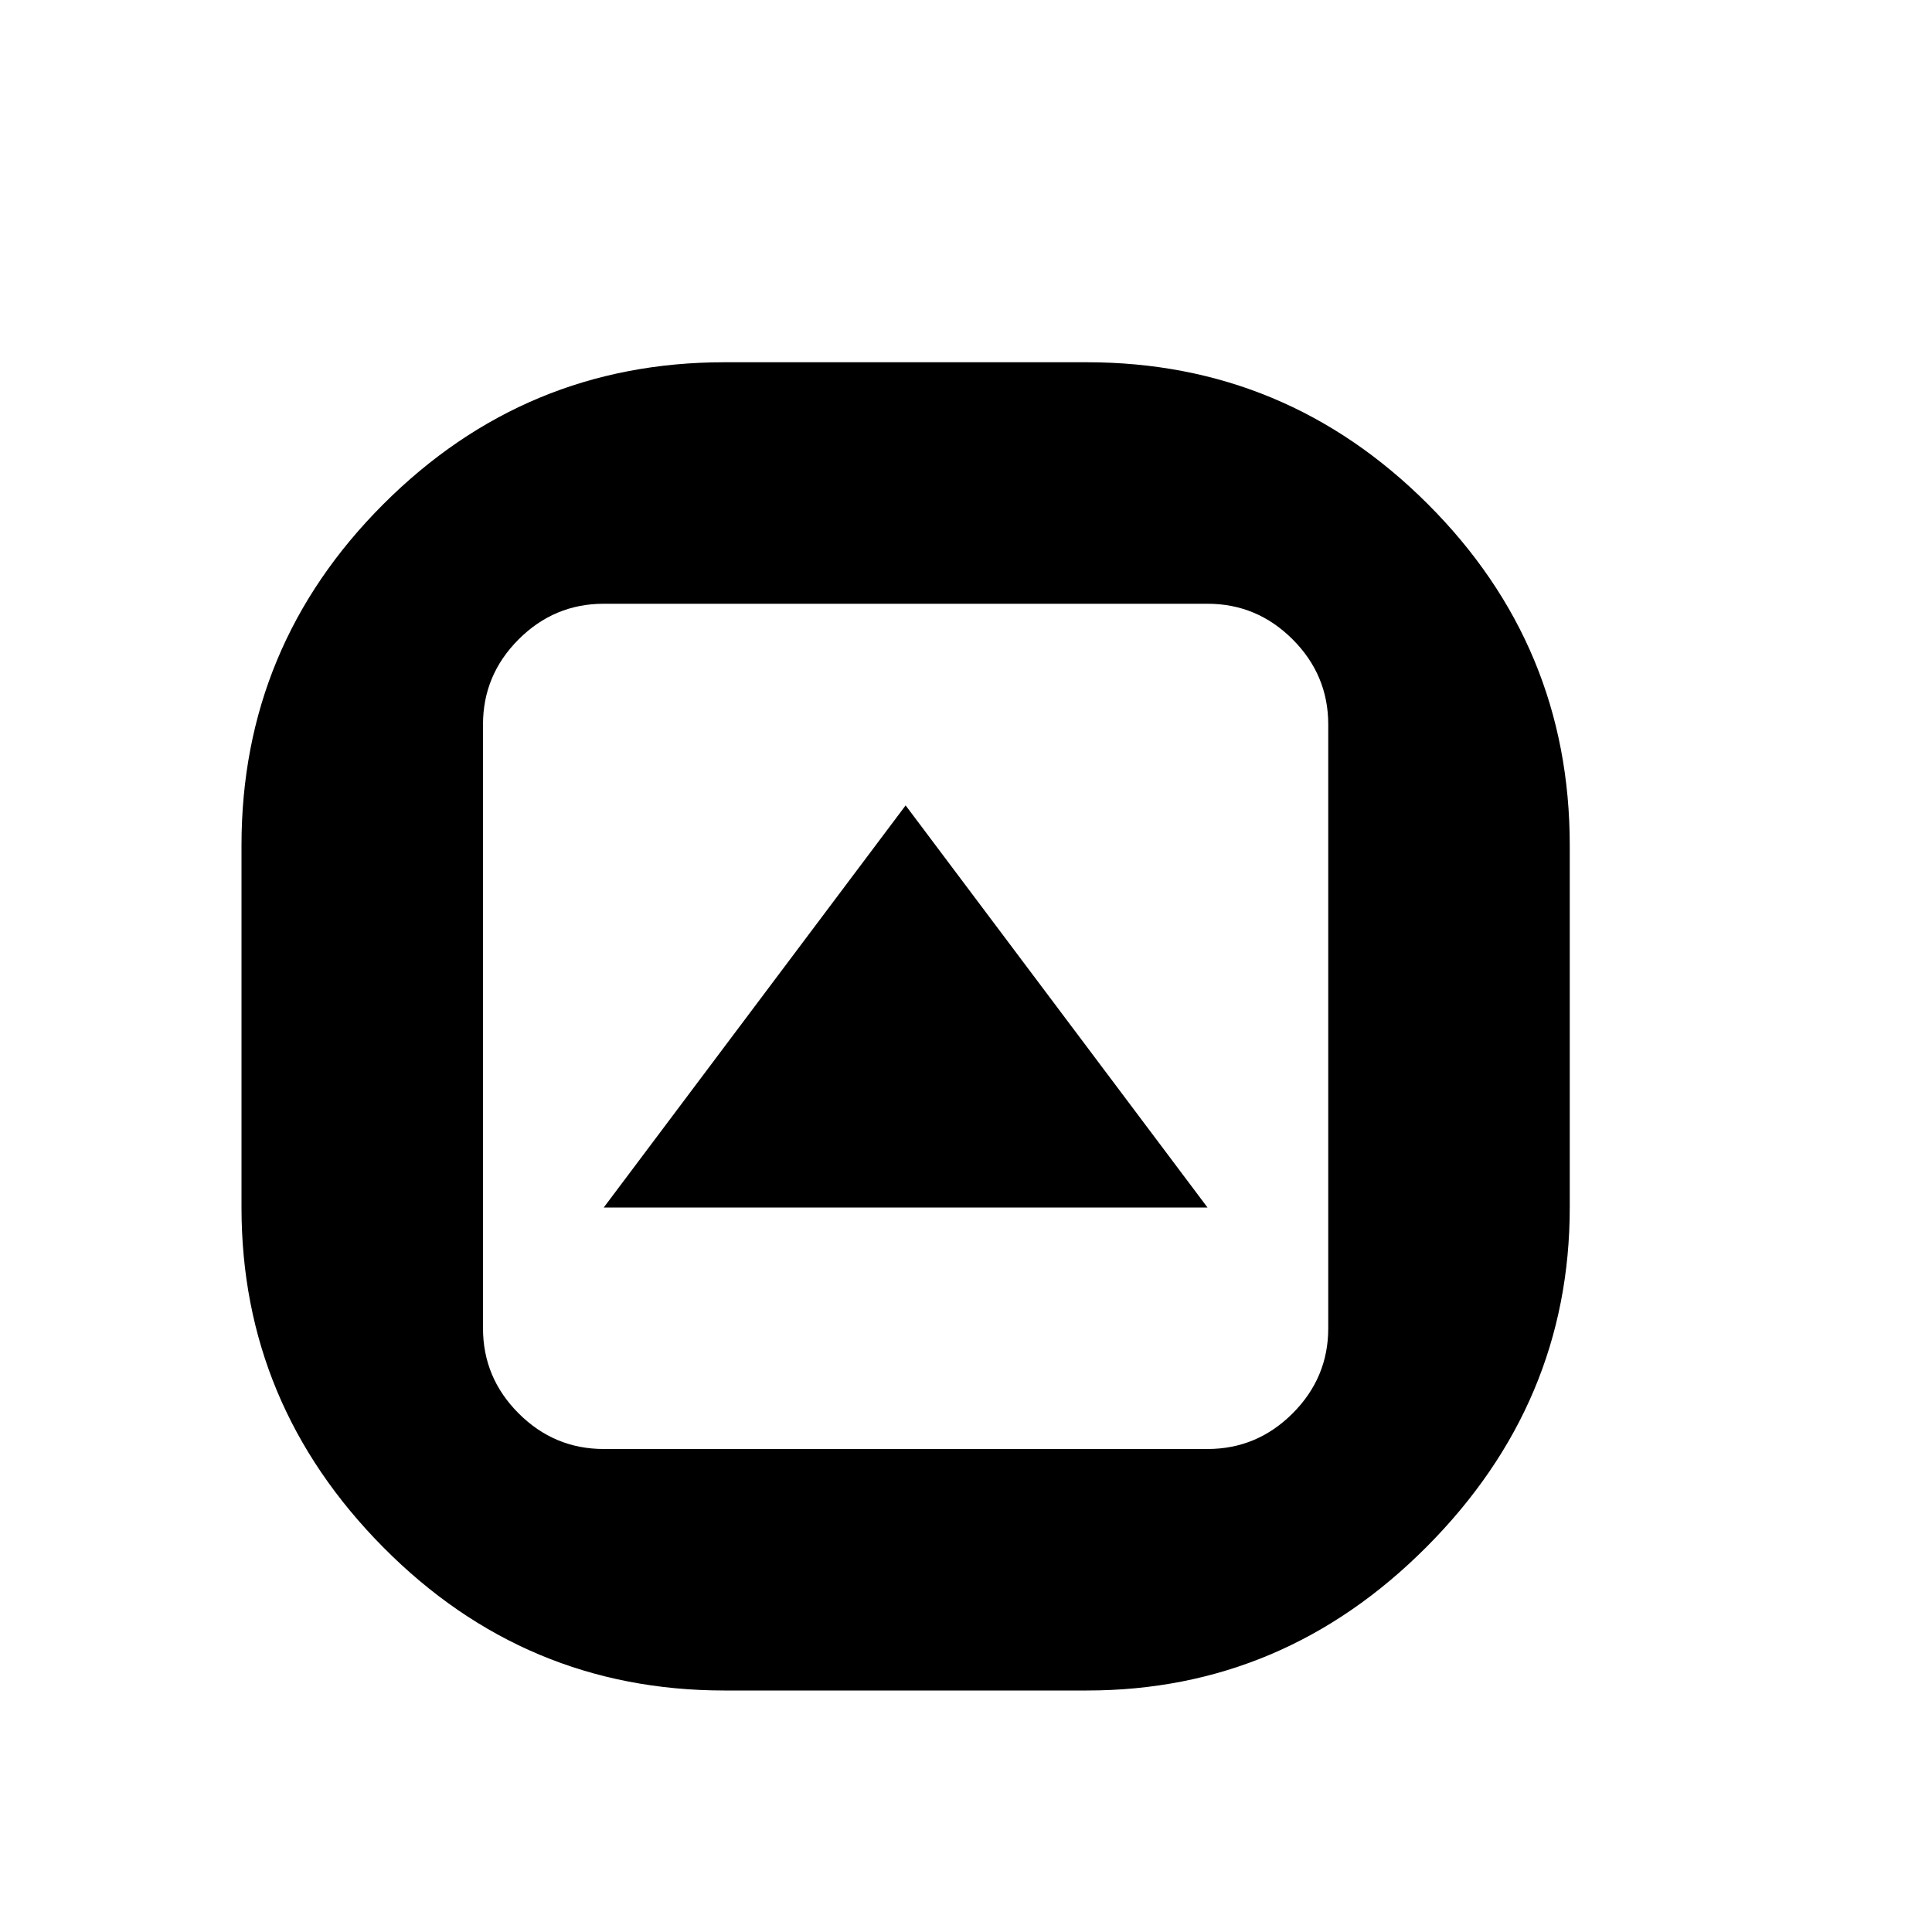
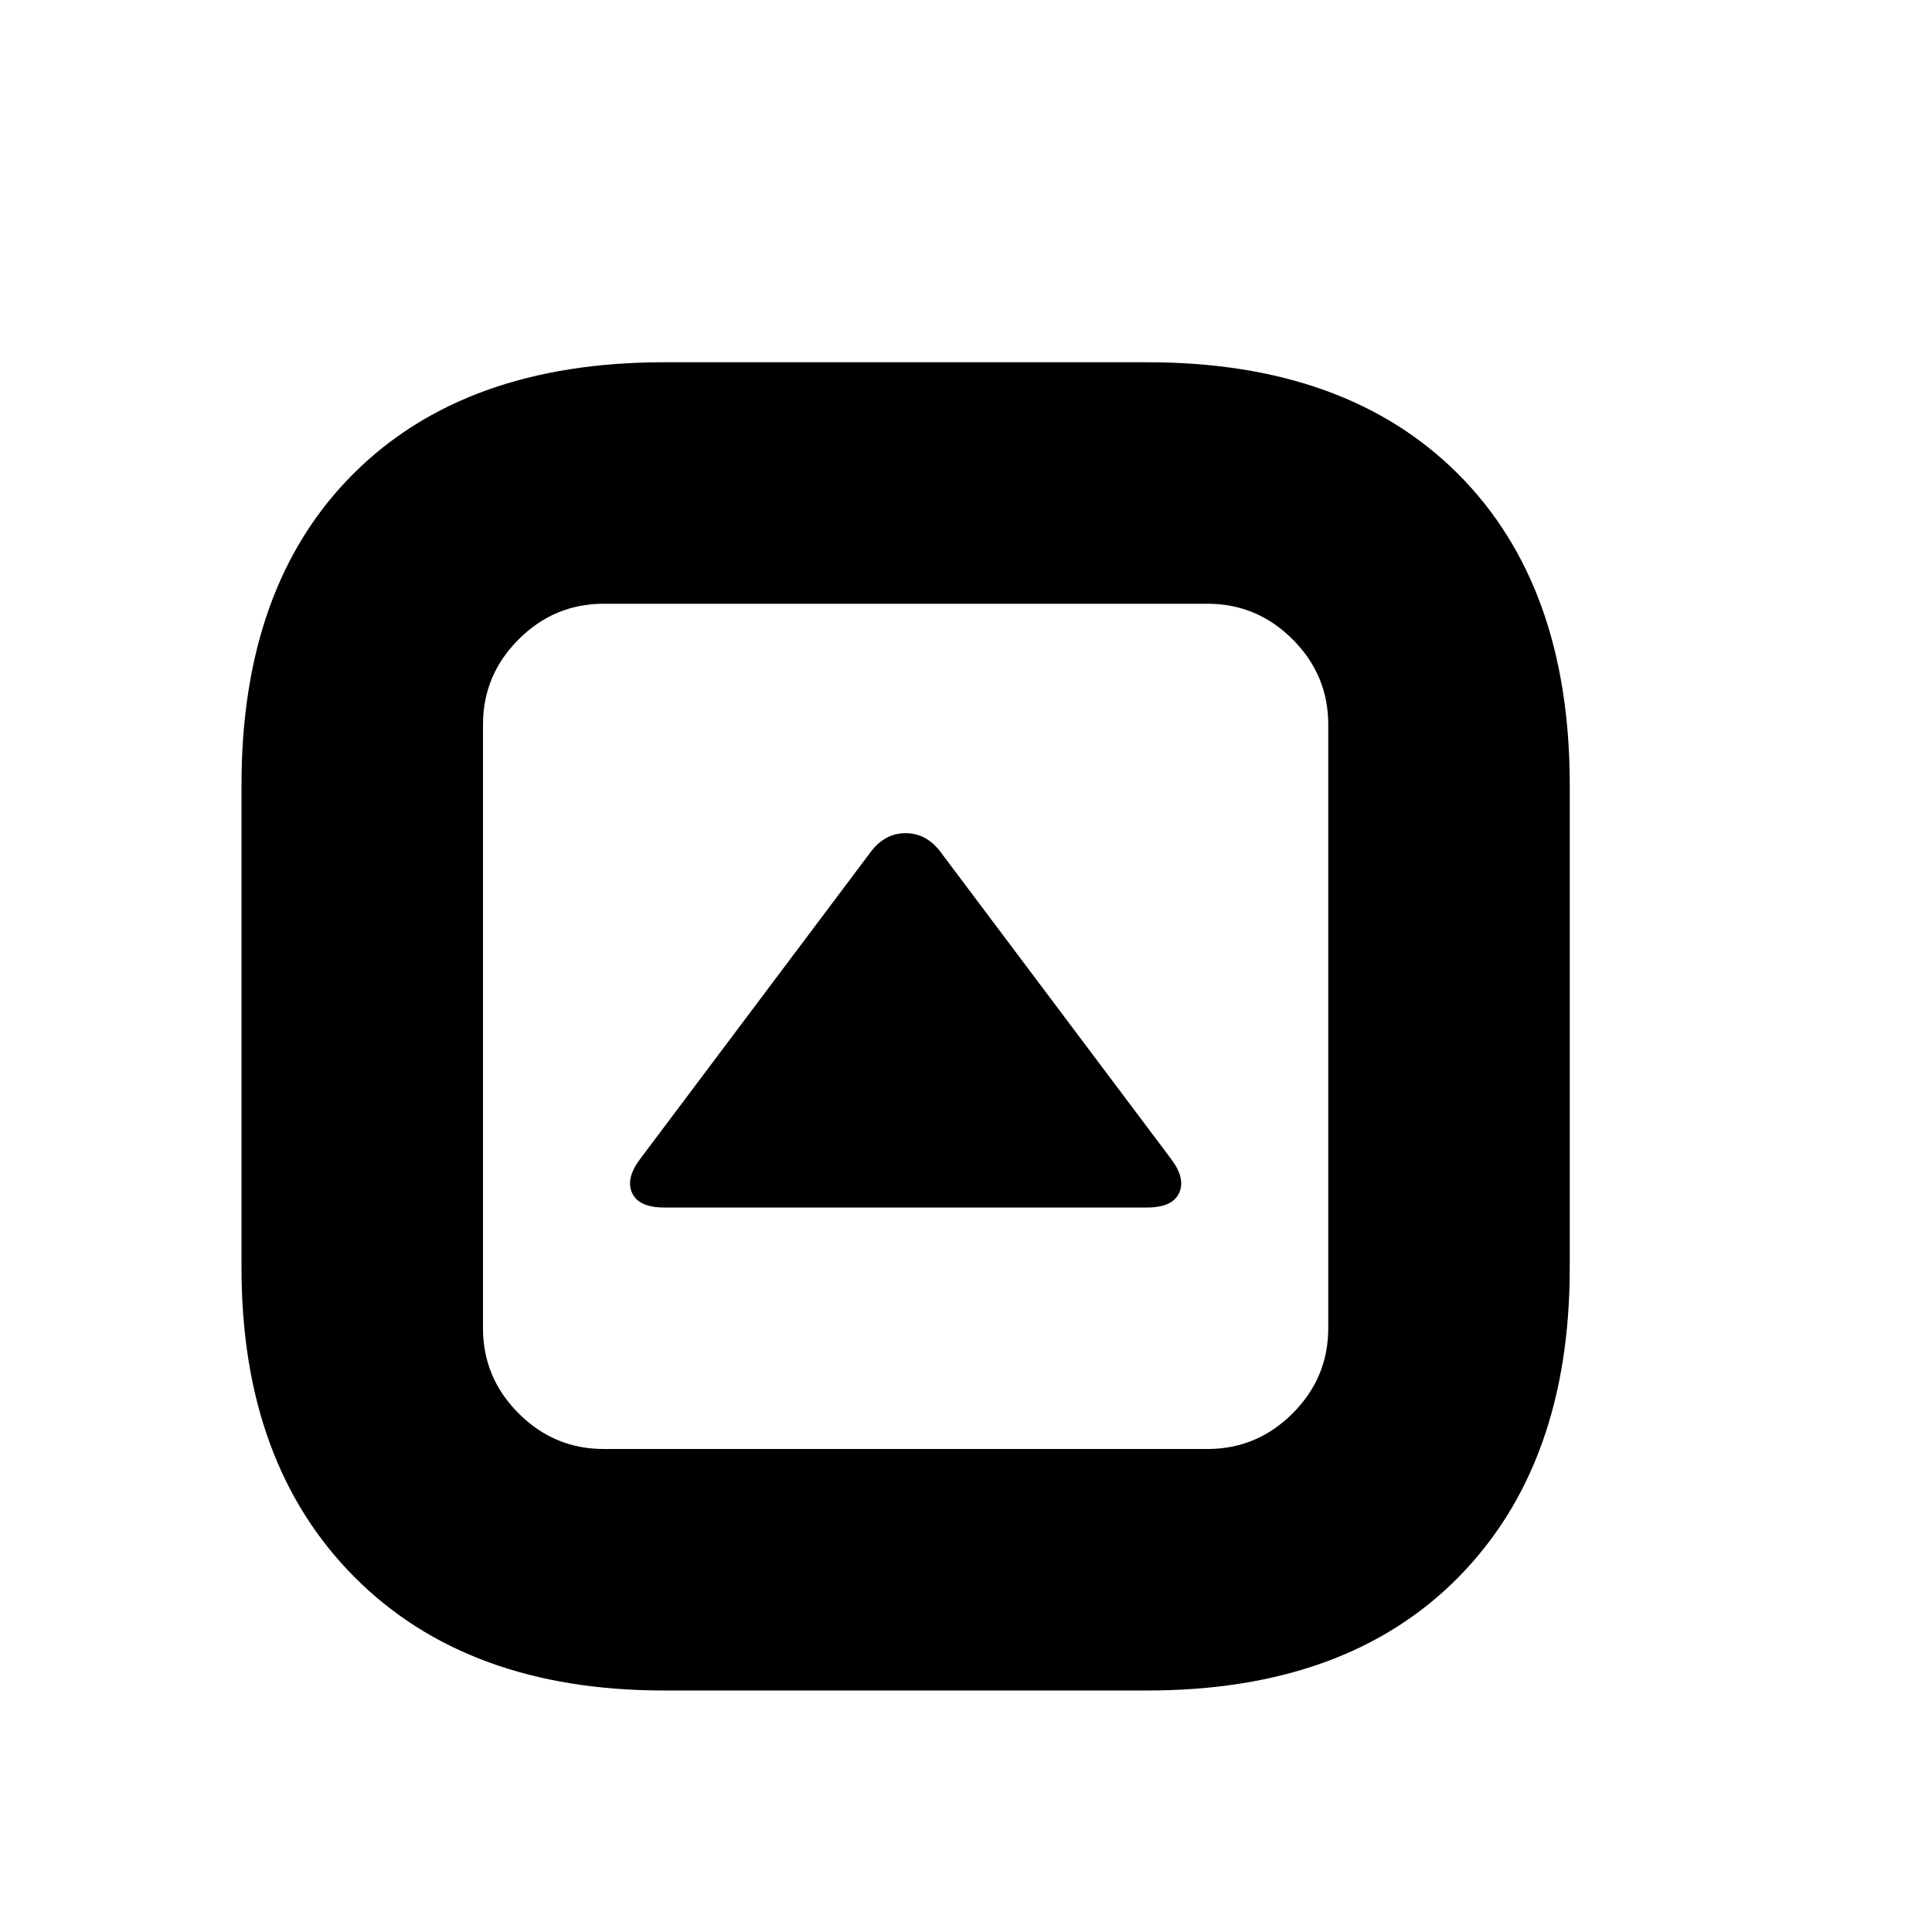
<svg xmlns="http://www.w3.org/2000/svg" version="1.1" width="1600" height="1600" xml:space="preserve">
  <g transform="translate(200, 1400) scale(1, -1)">
-     <path id="collapse-up" d="M0 400v300q0 165 117.5 282.5t282.5 117.5h300q165 0 282.5 -117.5t117.5 -282.5v-300q0 -162 -118.5 -281t-281.5 -119h-300q-165 0 -282.5 118.5t-117.5 281.5zM200 300q0 -41 29.5 -70.5t70.5 -29.5h500q41 0 70.5 29.5t29.5 70.5v500q0 41 -29.5 70.5t-70.5 29.5 h-500q-41 0 -70.5 -29.5t-29.5 -70.5v-500zM300 400h500l-250 333z" />
+     <path id="collapse-up" d="M350 1100h400q165 0 257.5 -92.5t92.5 -257.5v-400q0 -163 -92.5 -256.5t-257.5 -93.5h-400q-163 0 -256.5 94t-93.5 256v400q0 165 92.5 257.5t257.5 92.5zM800 900h-500q-41 0 -70.5 -29.5t-29.5 -70.5v-500q0 -41 29.5 -70.5t70.5 -29.5h500q41 0 70.5 29.5t29.5 70.5 v500q0 41 -29.5 70.5t-70.5 29.5zM580 693l190 -253q12 -16 6.5 -28t-26.5 -12h-400q-21 0 -26.5 12t6.5 28l190 253q12 17 30 17t30 -17z" />
  </g>
</svg>
